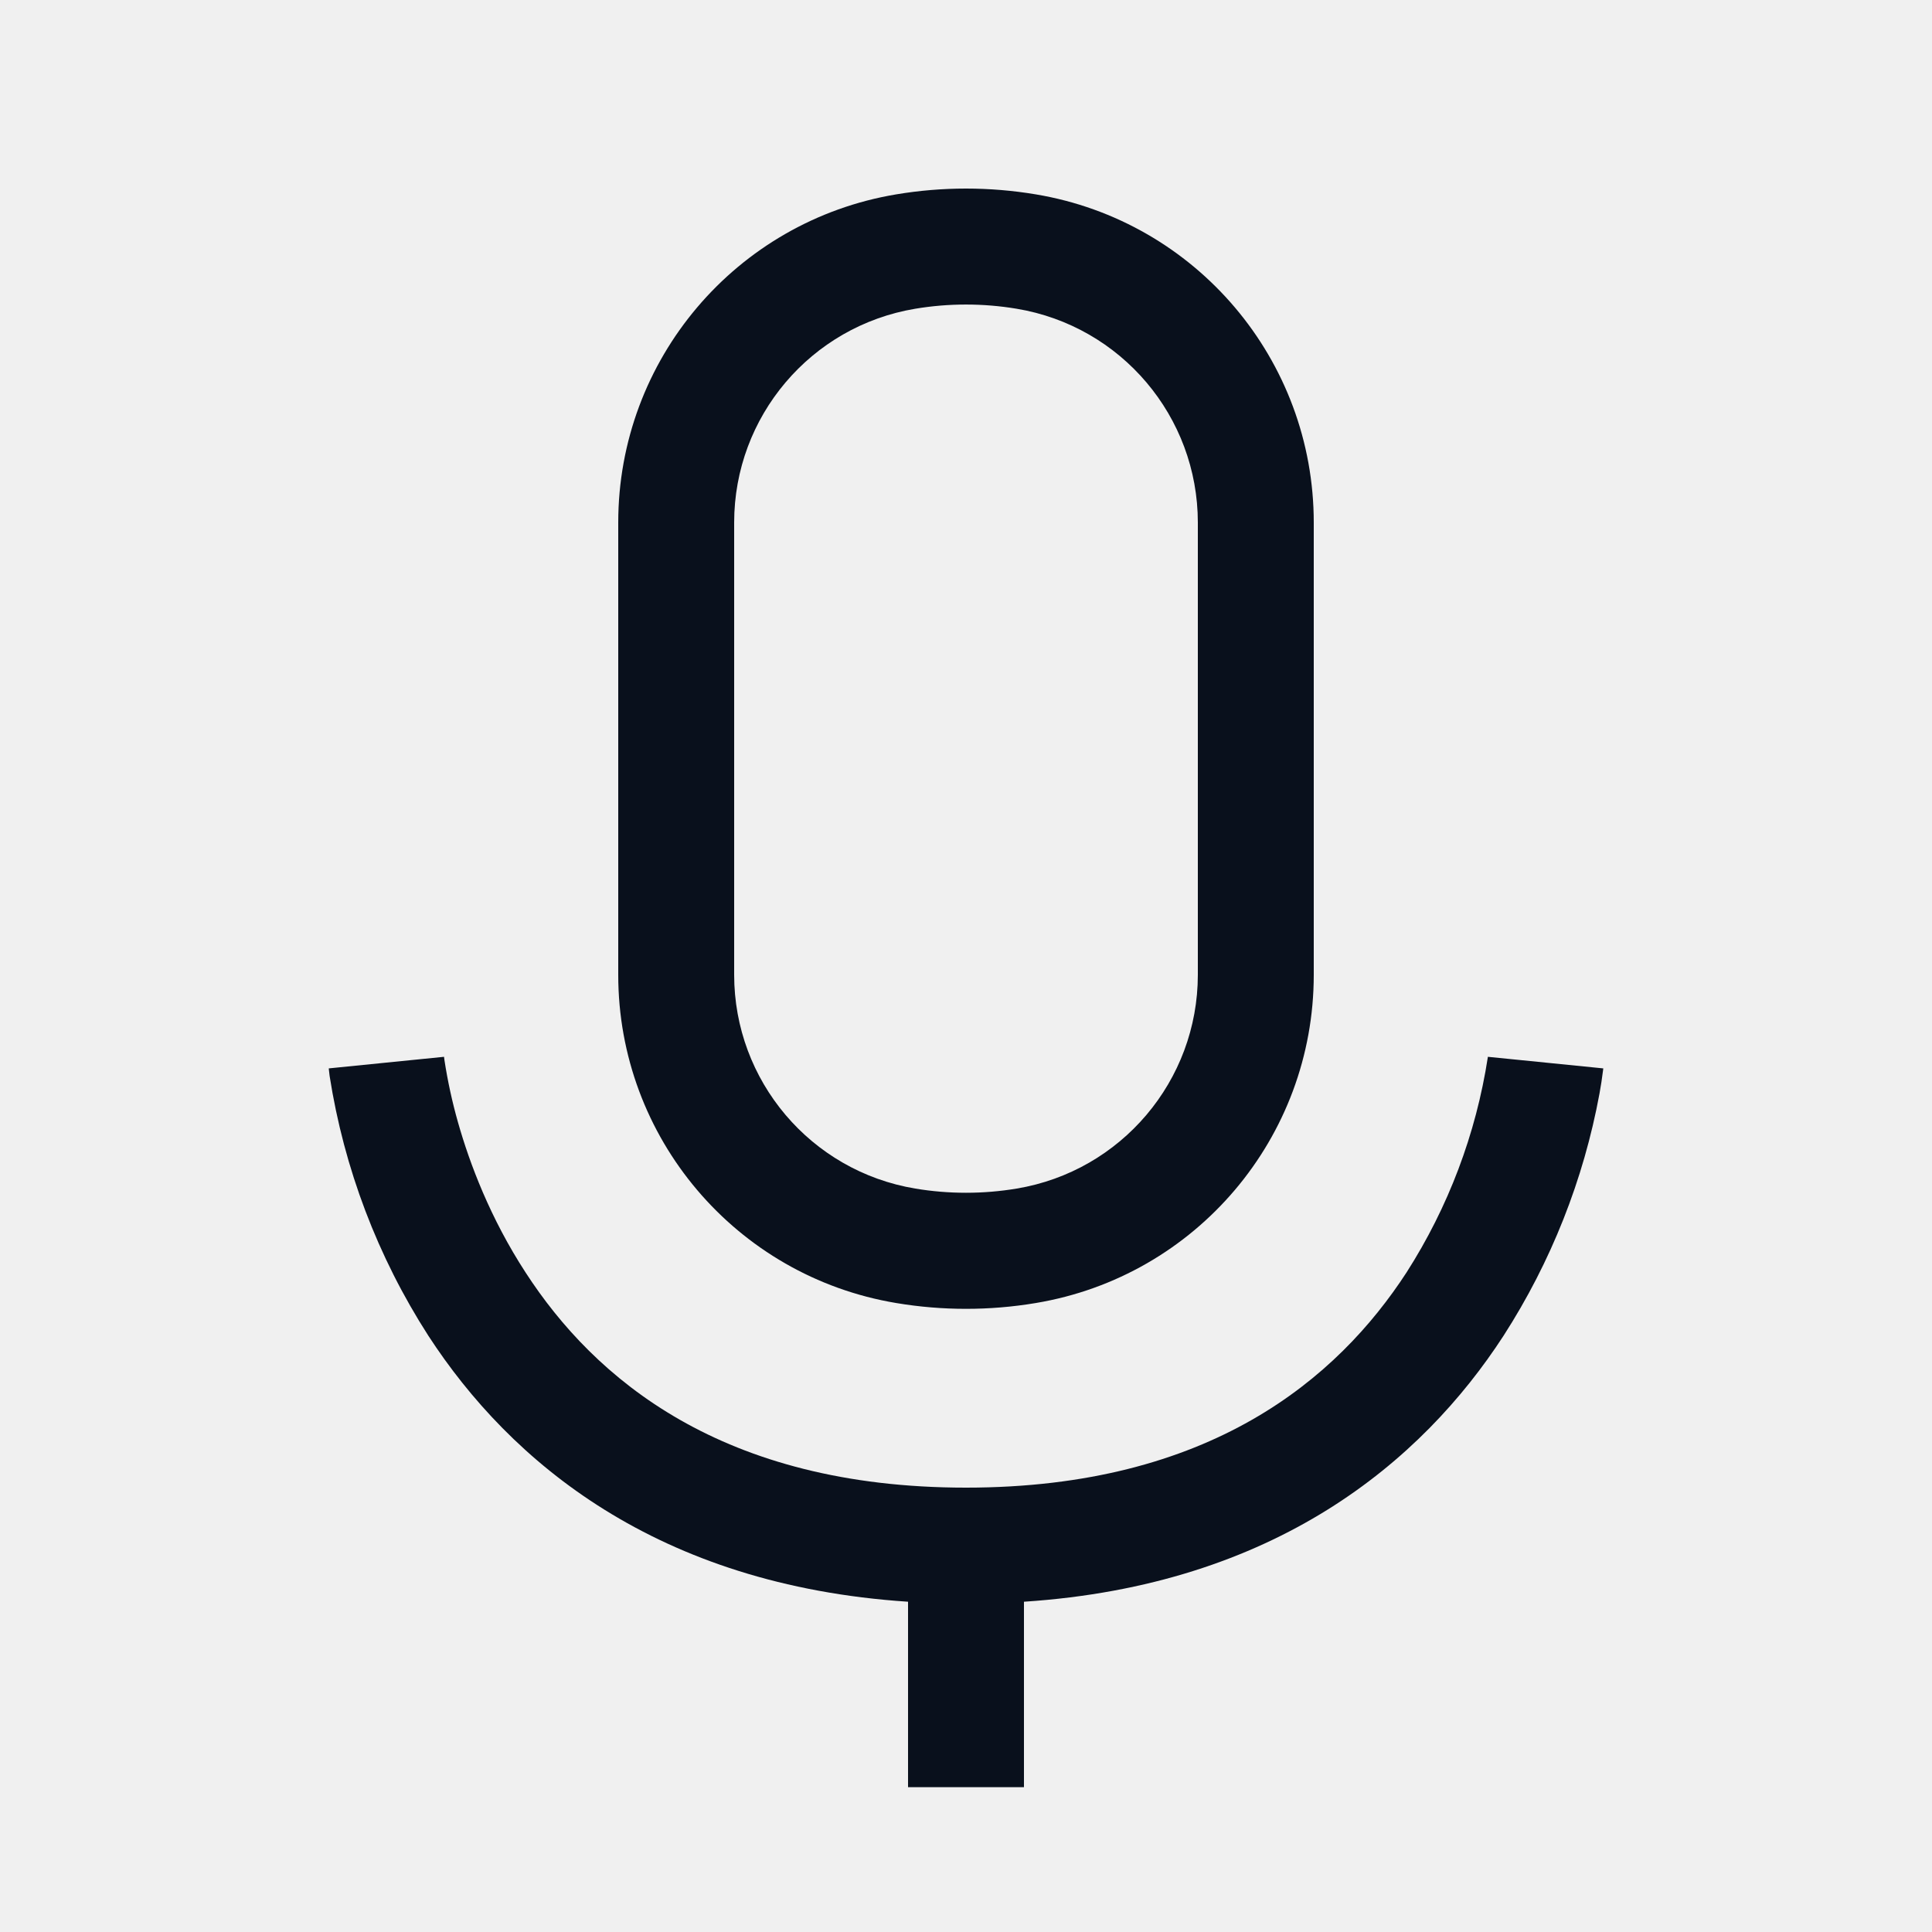
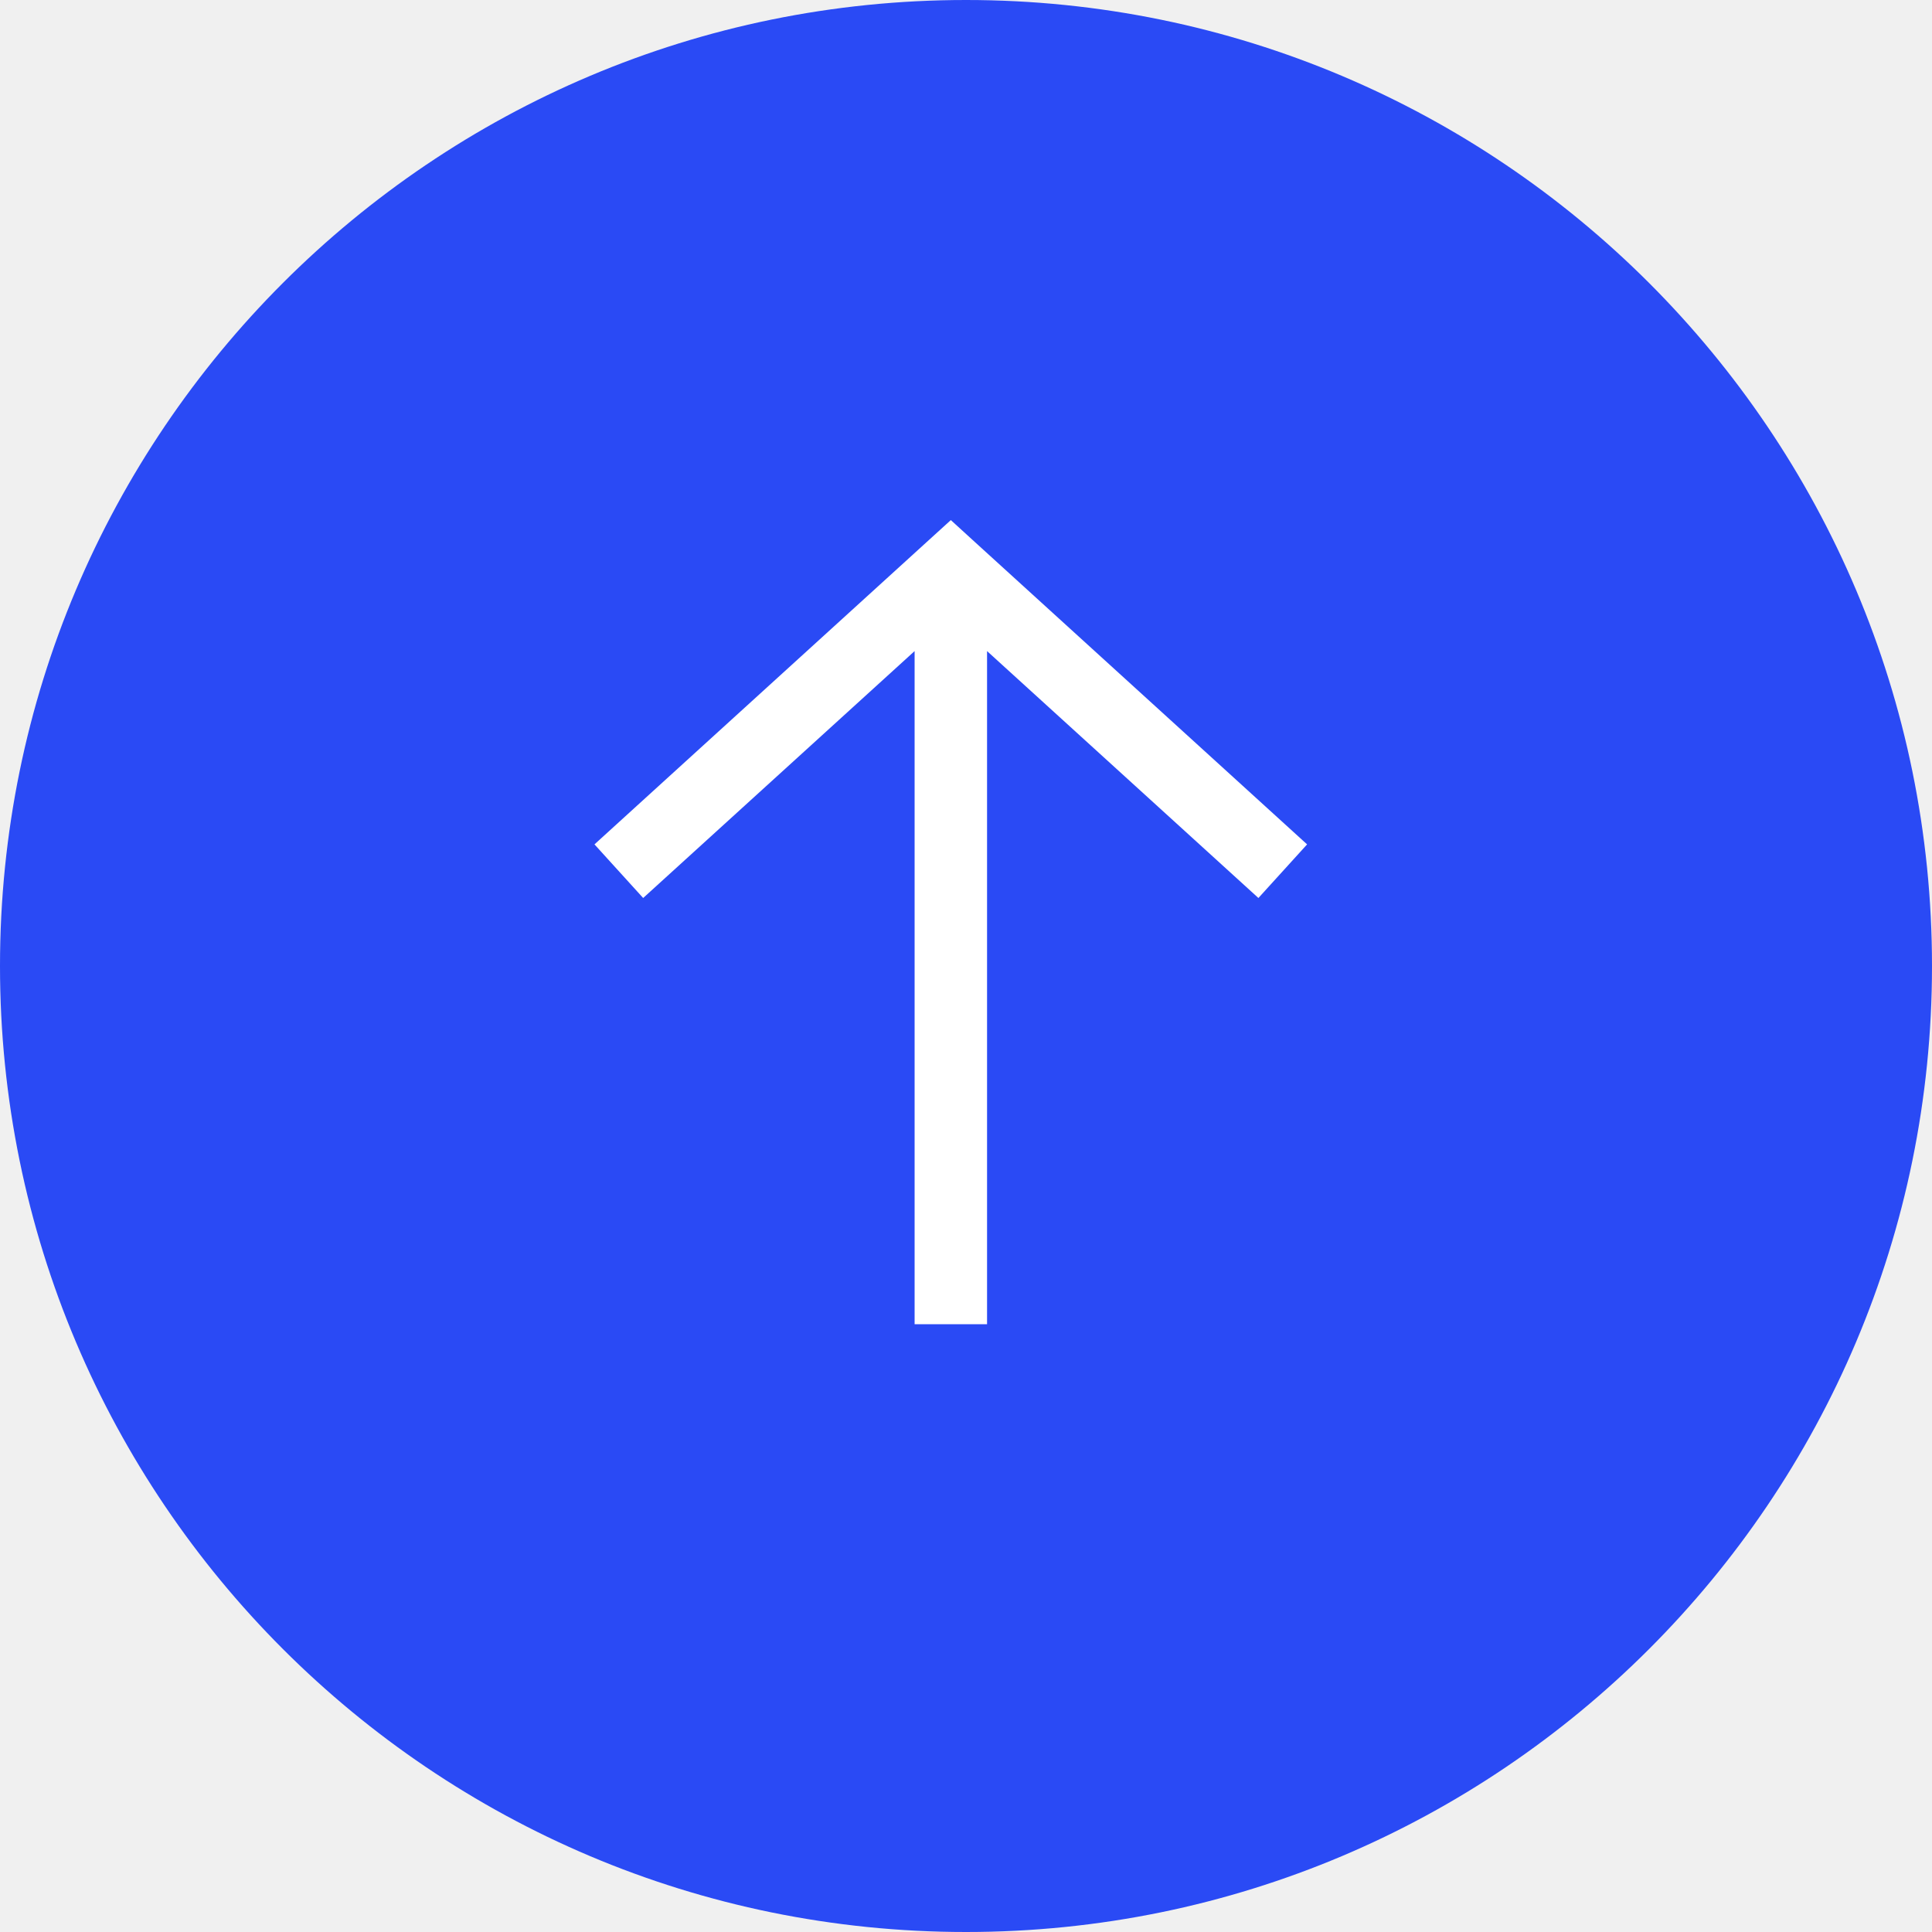
<svg xmlns="http://www.w3.org/2000/svg" width="20" height="20" fill="none" viewBox="0 0 20 20">
-   <path fill="#09101C" fill-rule="evenodd" d="M10.524 3.196a3.192 3.192 0 0 0-1.049 0A2.244 2.244 0 0 0 7.6 5.409v4.682c0 1.097.793 2.033 1.875 2.213.347.058.702.058 1.05 0a2.244 2.244 0 0 0 1.875-2.213V5.409a2.244 2.244 0 0 0-1.876-2.213ZM9.278 2.012c.478-.08.966-.08 1.444 0A3.444 3.444 0 0 1 13.6 5.41v4.682a3.444 3.444 0 0 1-2.878 3.397c-.478.08-.966.08-1.444 0A3.444 3.444 0 0 1 6.4 10.091V5.409a3.444 3.444 0 0 1 2.878-3.397ZM3.403 11.06 4 11l.597-.06v.004l.004.031a5.305 5.305 0 0 0 .14.643c.121.427.334.993.7 1.555C6.152 14.27 7.471 15.4 10 15.4c2.527 0 3.846-1.13 4.56-2.227a5.76 5.76 0 0 0 .842-2.229v-.004L16 11l.597.06v.003l-.001.006-.002.016a4.083 4.083 0 0 1-.036.235 6.964 6.964 0 0 1-.993 2.507c-.848 1.306-2.363 2.583-4.965 2.754v1.92H9.4v-1.92c-2.602-.171-4.117-1.448-4.966-2.754a6.962 6.962 0 0 1-1.022-2.69 2.98 2.98 0 0 1-.006-.052l-.002-.016v-.006l-.001-.002Zm1.194-.121Zm10.806 0Z" clip-rule="evenodd" />
+   <g clip-path="url(#clip0_6306_11)">
+     <circle cx="10" cy="10" r="10" fill="#2A4AF5" />
+     <path fill="#fff" fill-rule="evenodd" d="m10.095 5.614-.252-.23-.253.23-3.436 3.127.504.555 2.81-2.556v6.968h.75V6.74l2.809 2.556.504-.555-3.436-3.127Z" clip-rule="evenodd" />
+   </g>
+   <defs>
+     <clipPath id="clip0_6306_11">
+       <path fill="#fff" d="M0 0h20v20H0z" />
+     </clipPath>
+   </defs>
</svg>
